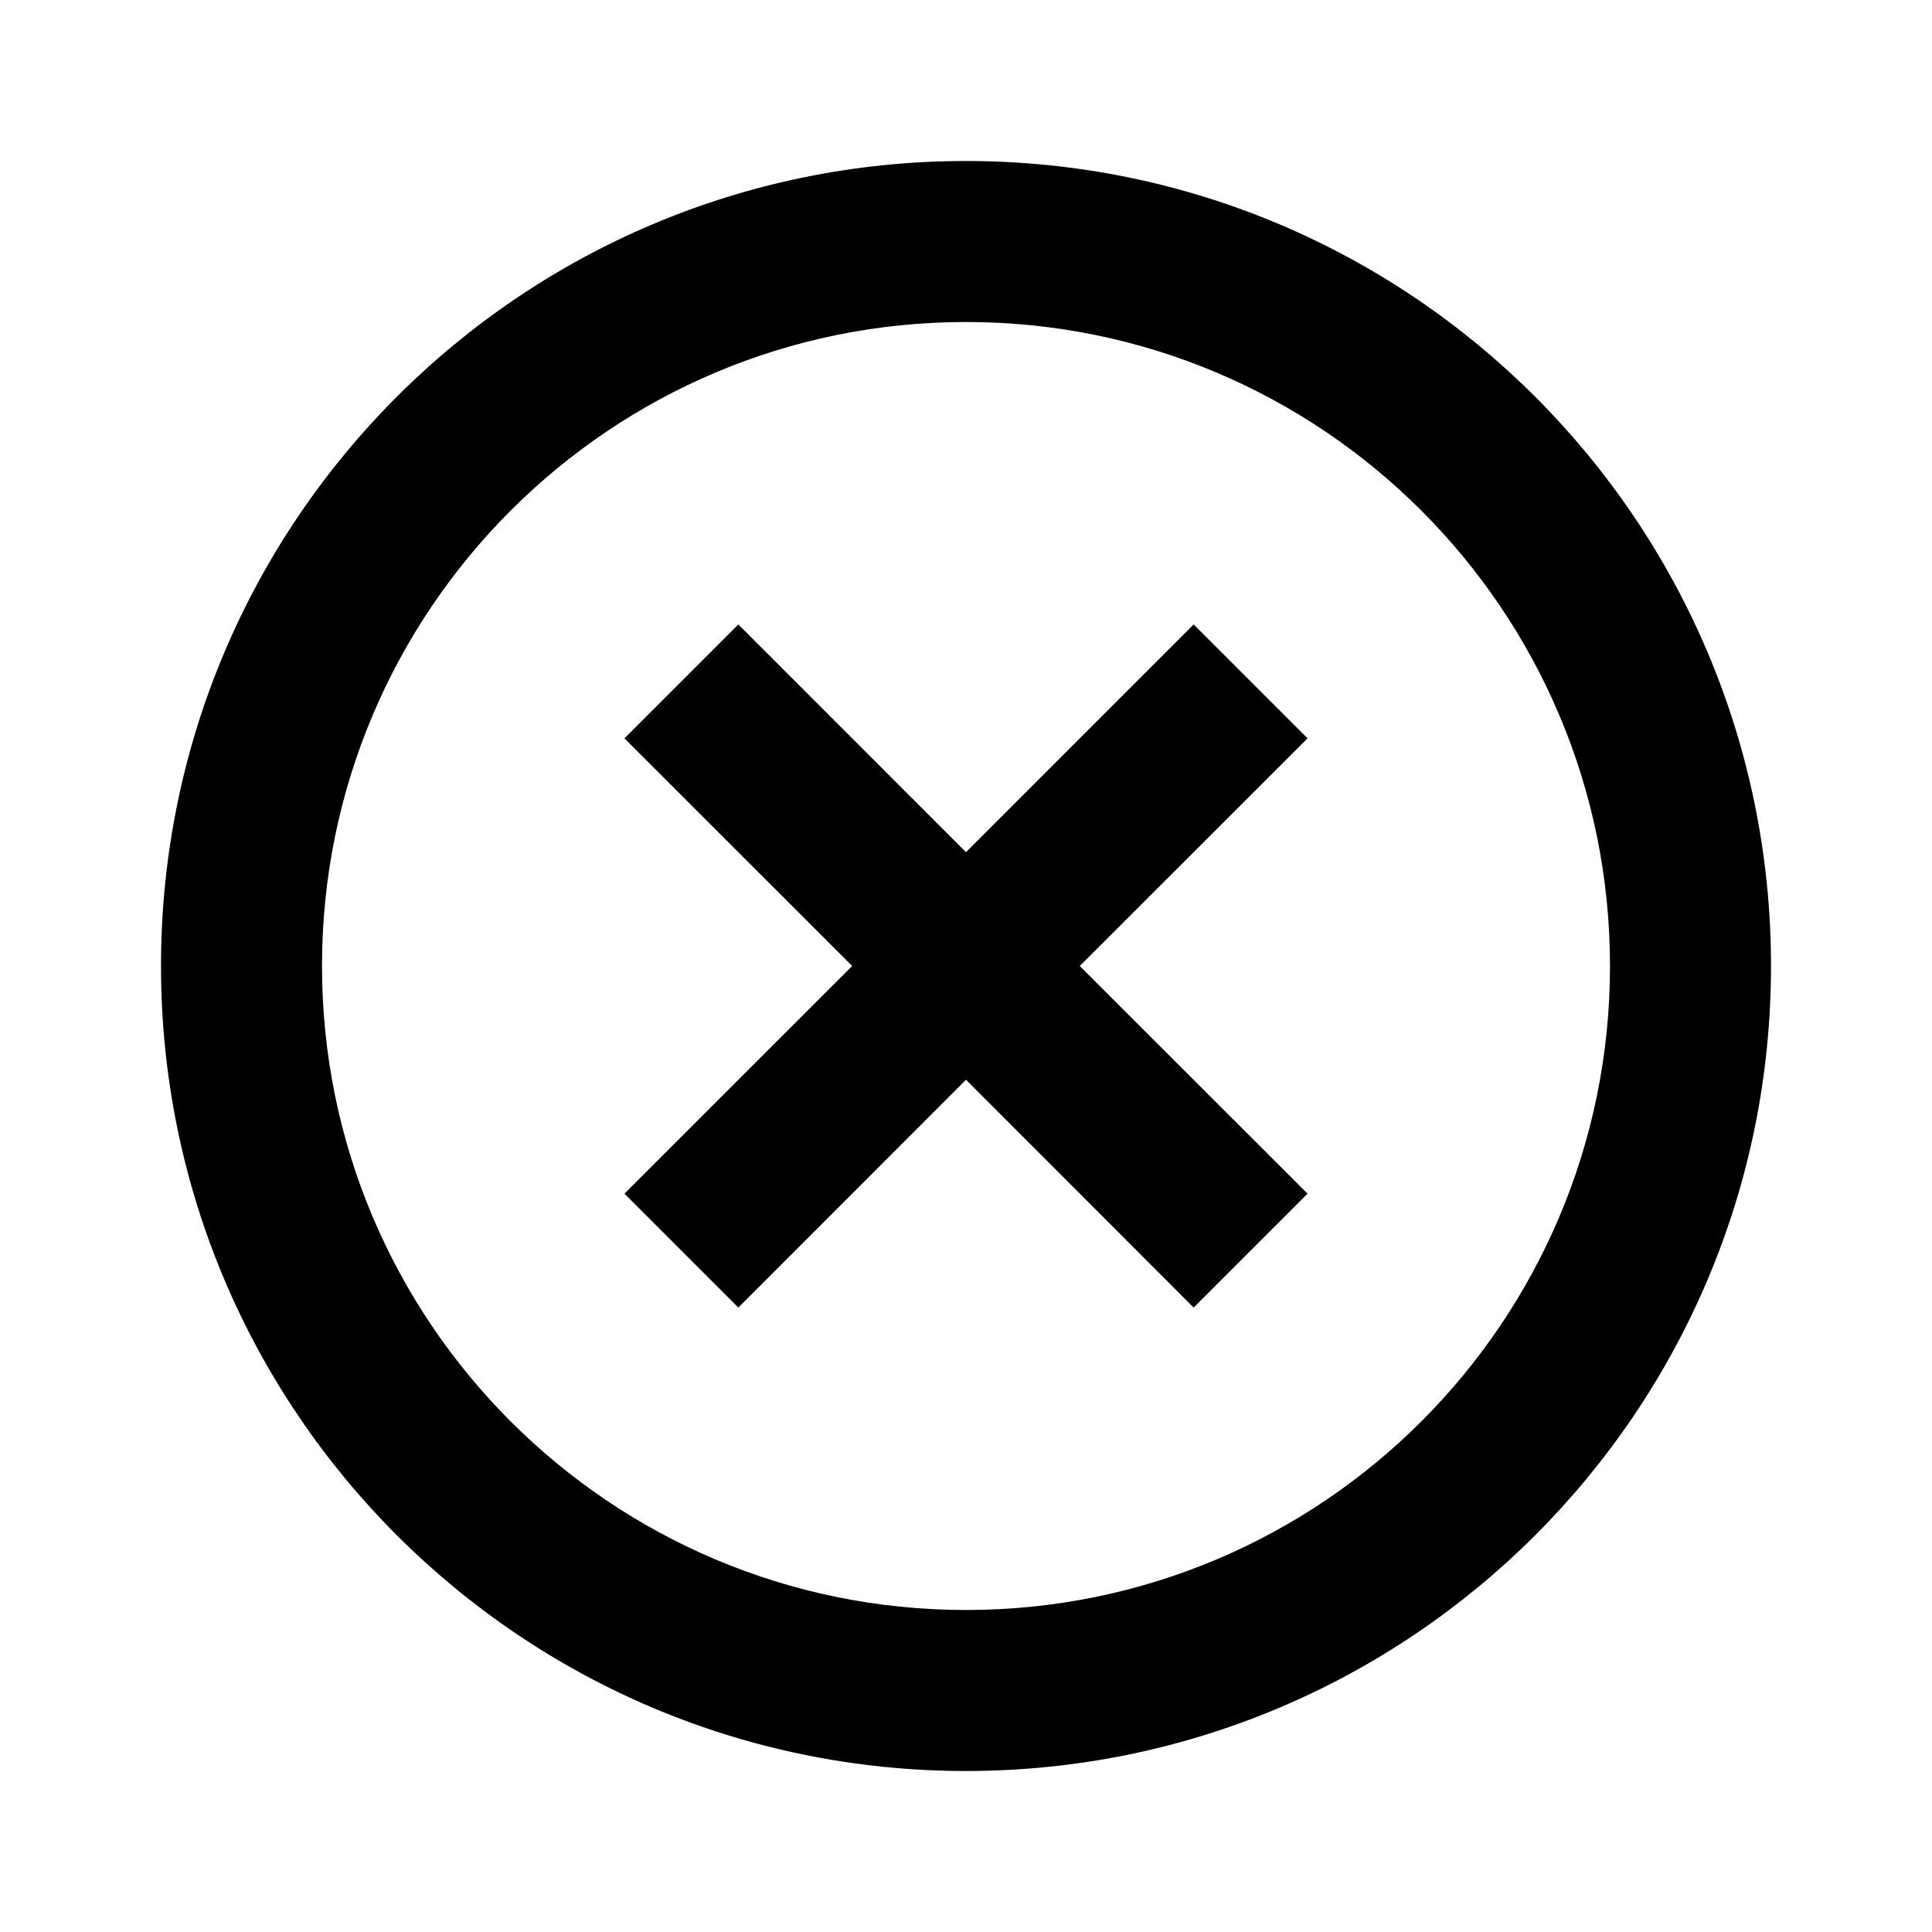
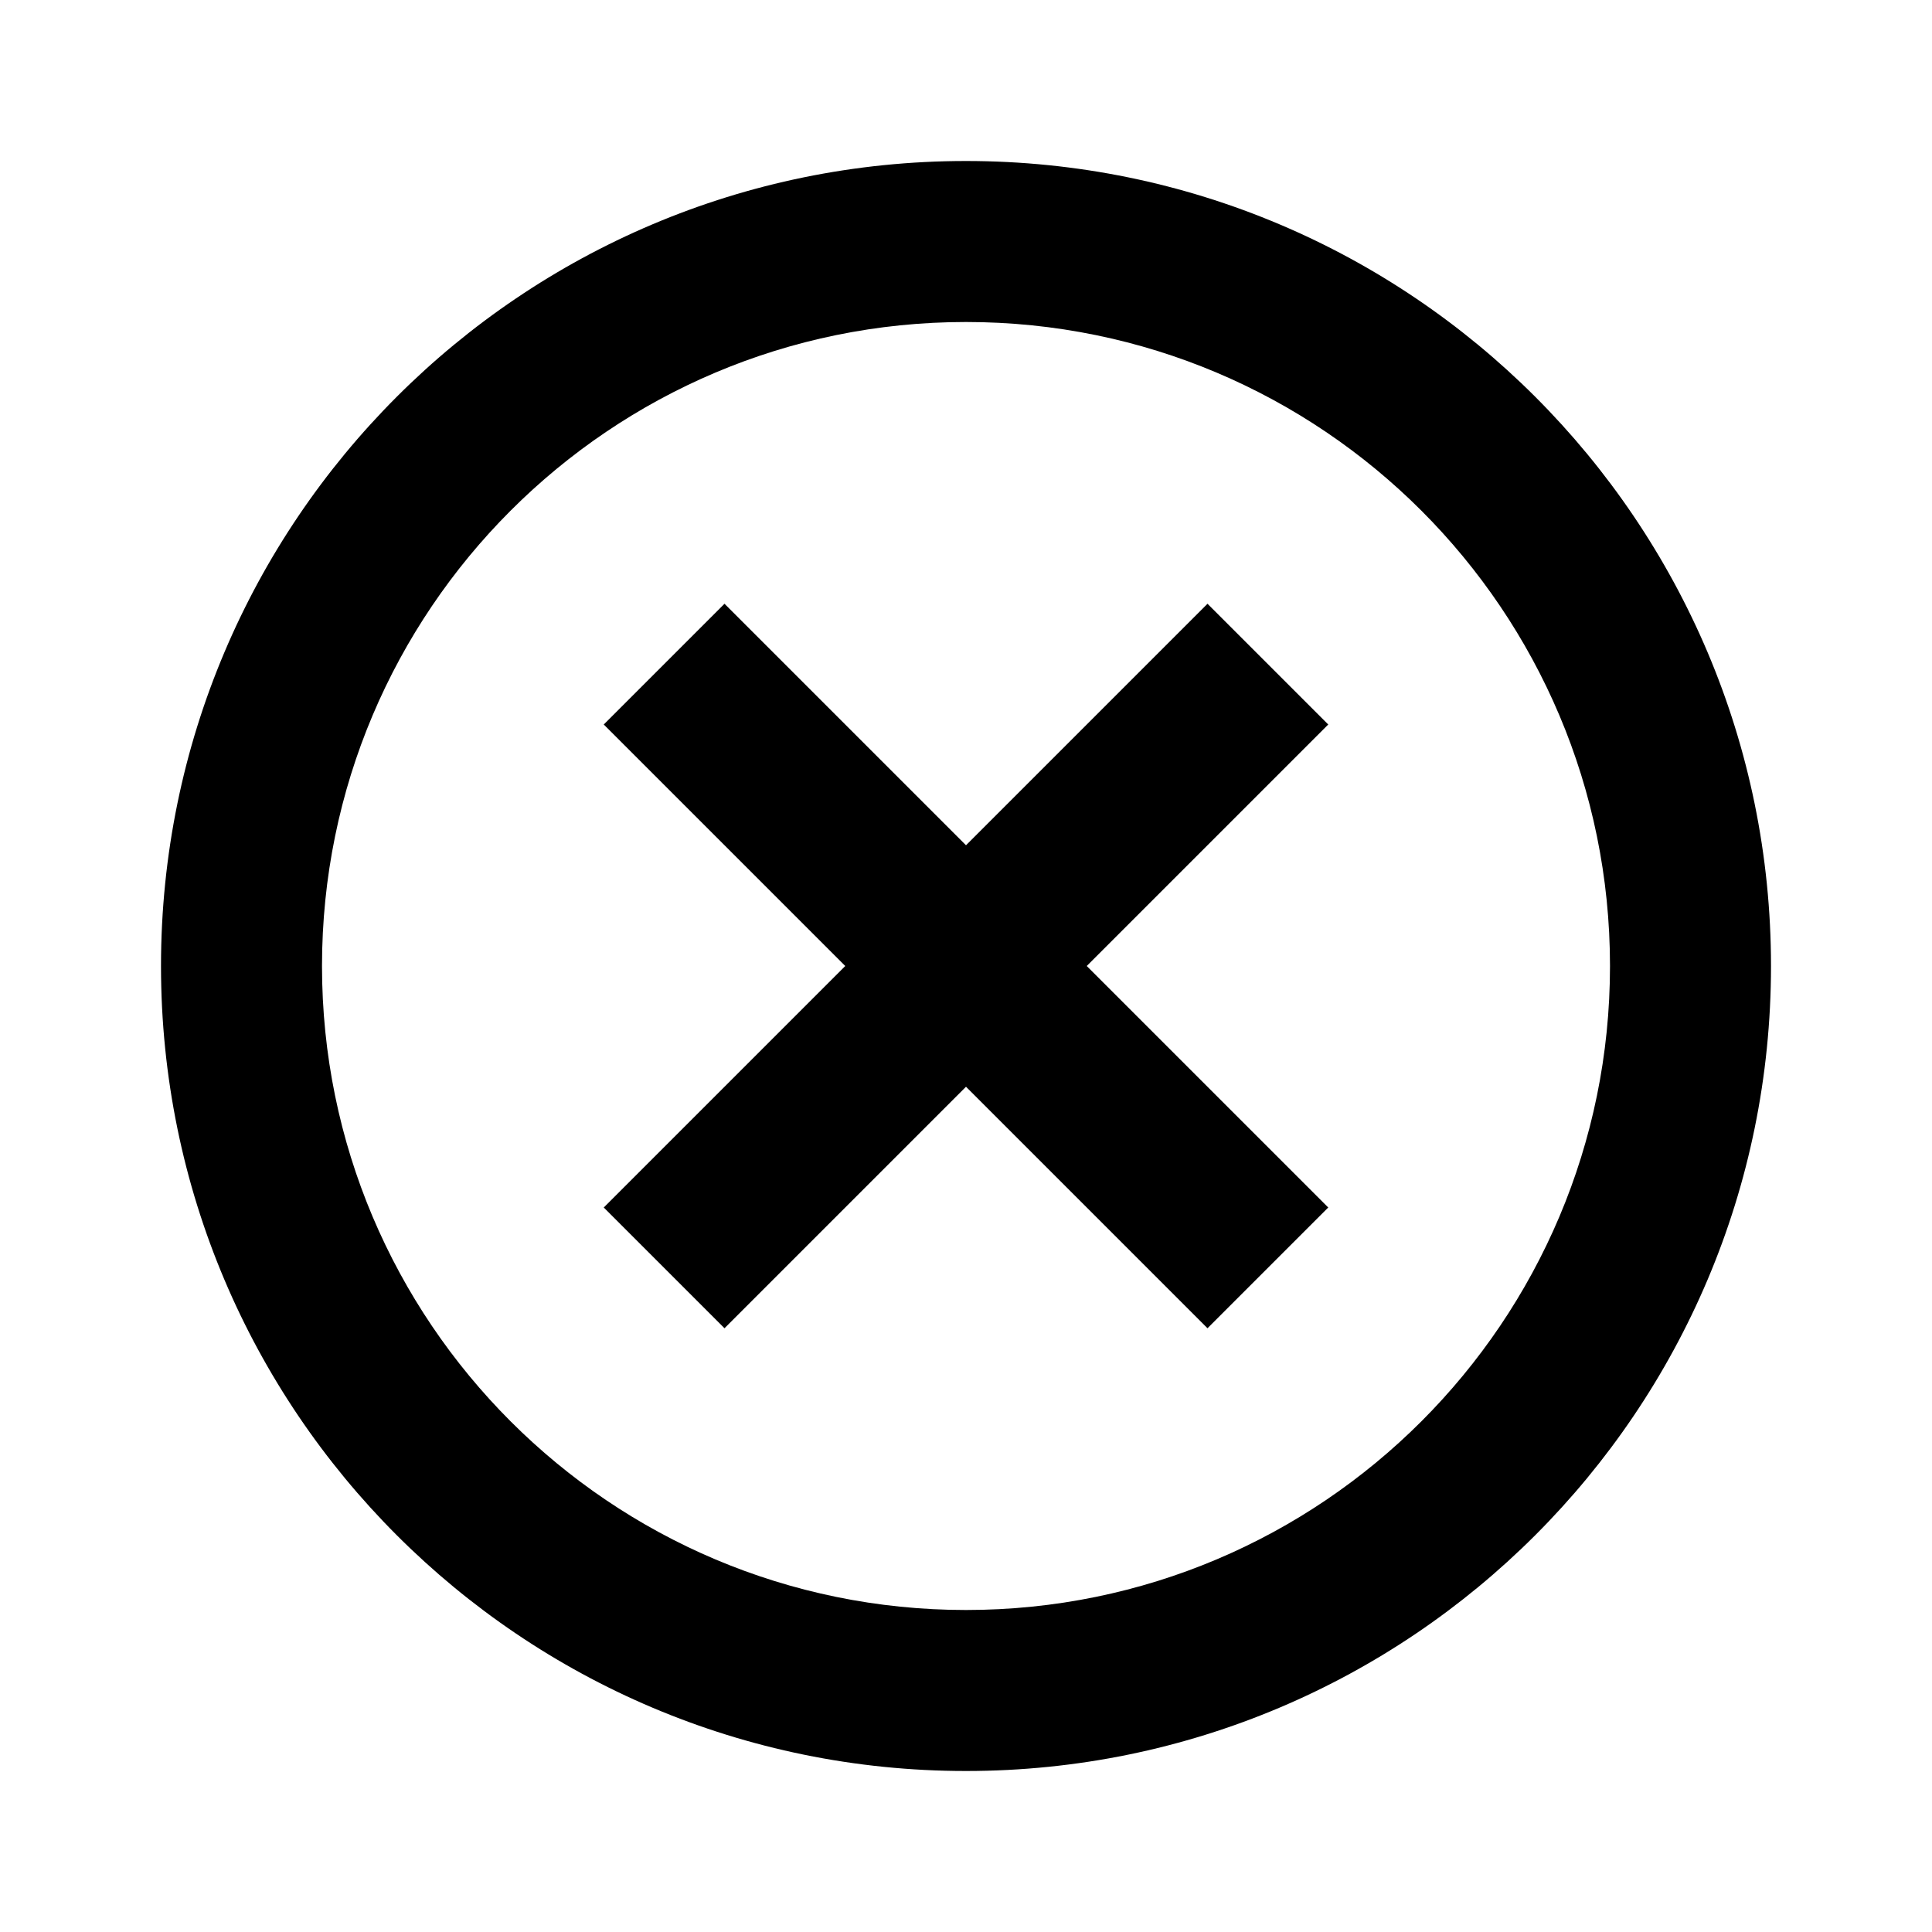
- <svg xmlns="http://www.w3.org/2000/svg" viewBox="0 0 24 24" role="img">
+ <svg xmlns="http://www.w3.org/2000/svg" role="img" viewBox="0 0 24 24">
  <g fill="none" fill-rule="evenodd">
-     <path d="M0 0h24v24H0z" />
-     <path d="M12 2c5.523 0 10 4.477 10 10s-4.477 10-10 10S2 17.523 2 12 6.477 2 12 2zm0 2a8 8 0 100 16 8 8 0 000-16zm2.828 3.757l1.415 1.415L13.413 12l2.83 2.828-1.415 1.415L12 13.413l-2.828 2.83-1.415-1.415L10.586 12 7.757 9.172l1.415-1.415L12 10.586l2.828-2.829z" fill="currentColor" />
+     <rect width="24" height="24" />
+     <path fill="currentColor" d="M12,2 C17.523,2 22,6.477 22,12 C22,17.523 17.523,22 12,22 C6.477,22 2,17.523 2,12 C2,6.477 6.477,2 12,2 Z M12,4 C7.582,4 4,7.582 4,12 C4,16.418 7.582,20 12,20 C16.418,20 20,16.418 20,12 C20,7.582 16.418,4 12,4 Z M15,7.5 L16.5,9 L13.5,12 L16.5,15 L15,16.5 L12,13.5 L9,16.5 L7.5,15 L10.5,12 L7.5,9 L9,7.5 L12,10.5 L15,7.5 Z" />
  </g>
</svg>
